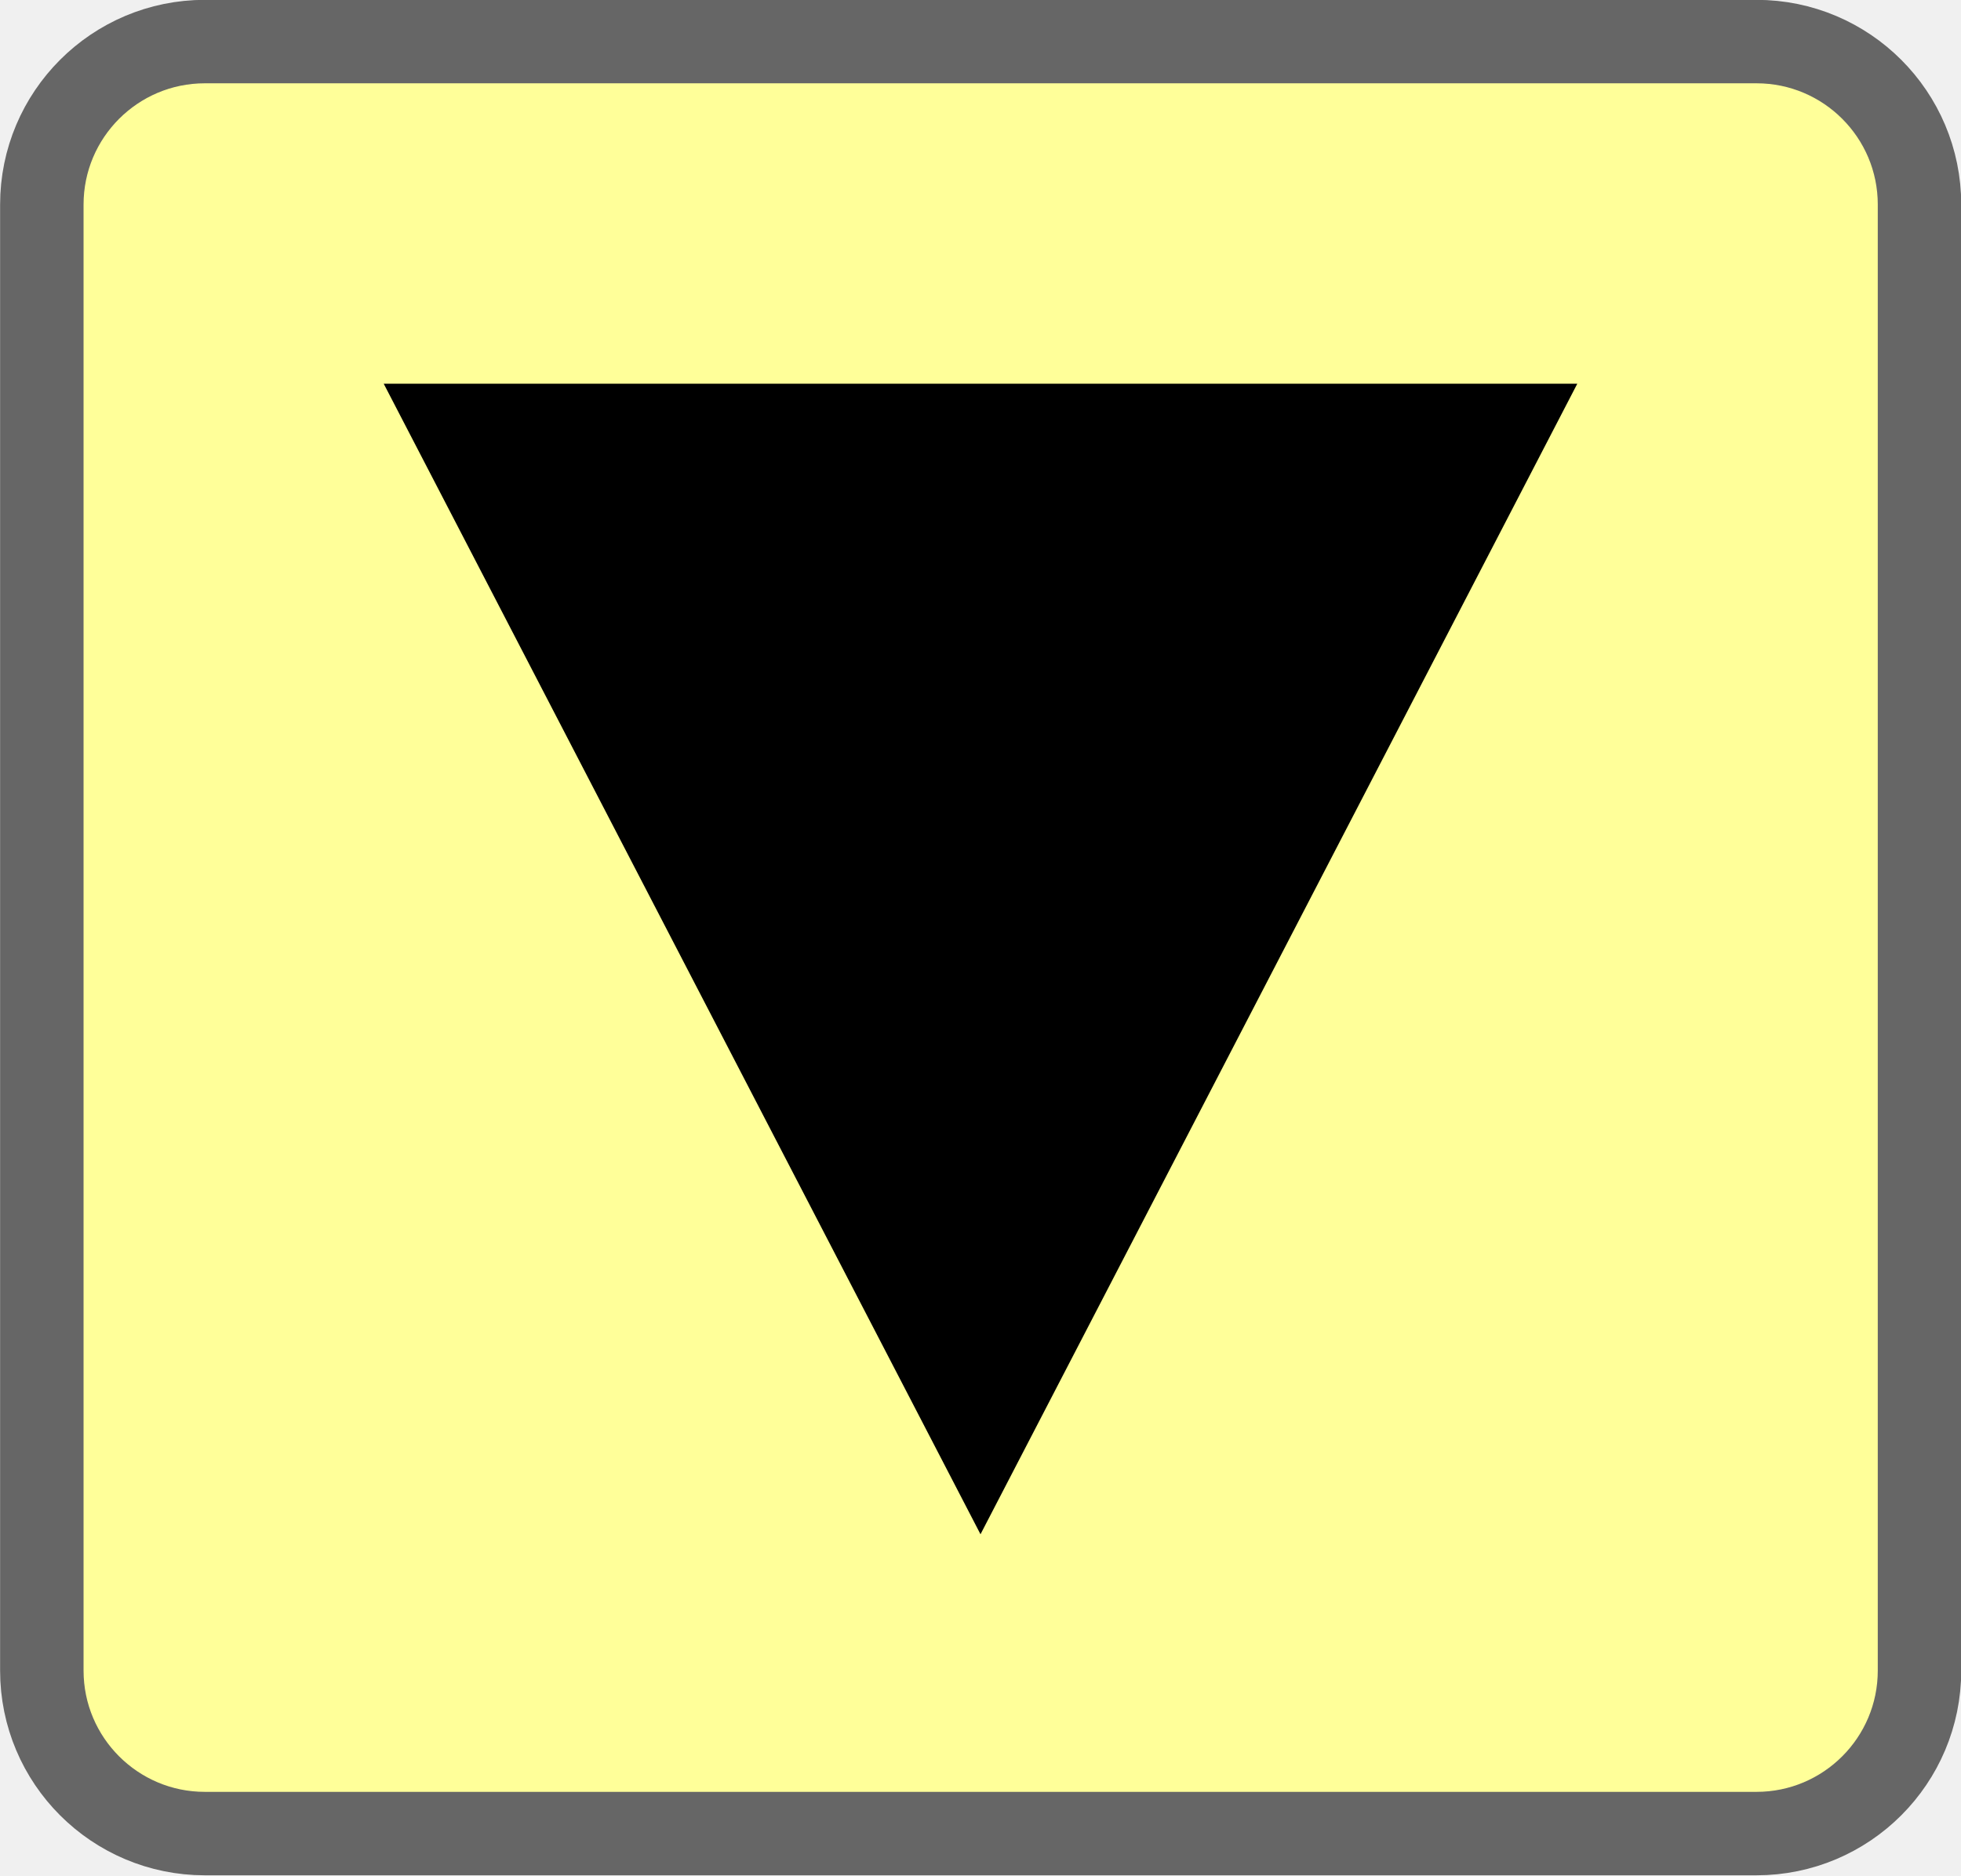
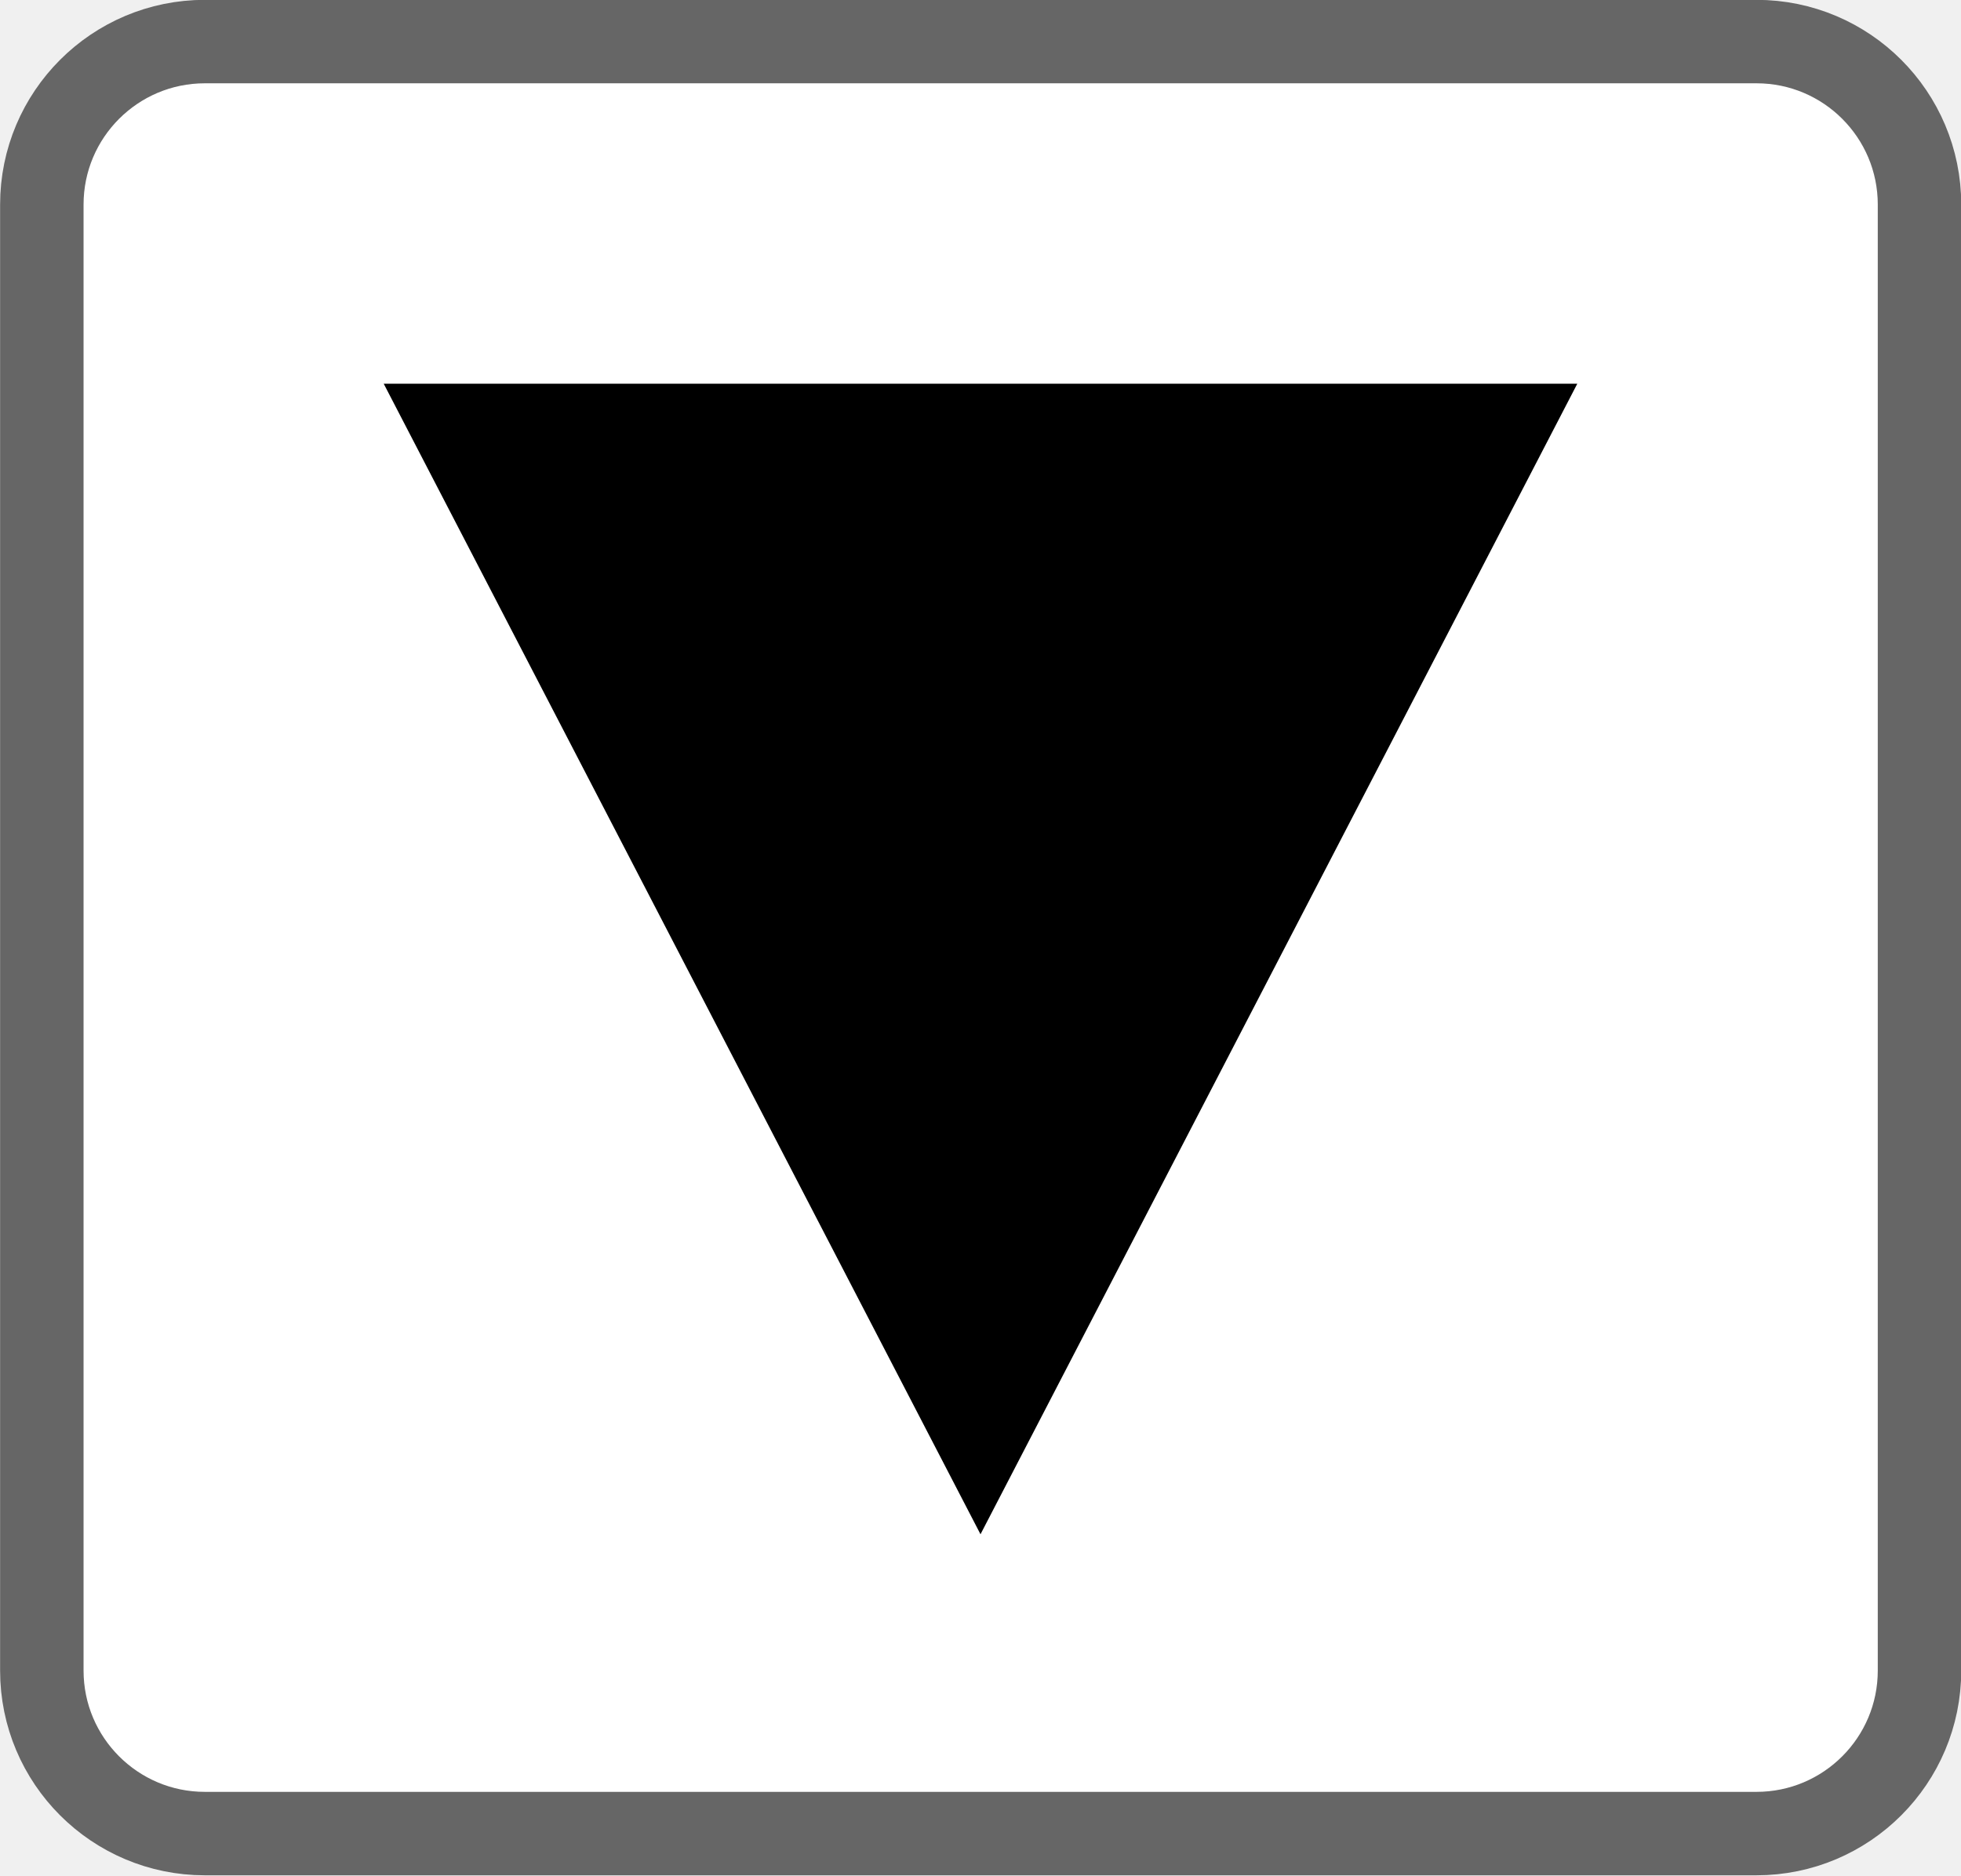
<svg xmlns="http://www.w3.org/2000/svg" width="23" height="22" viewBox="0 0 6.085 5.821" version="1.1" id="svg56722">
  <defs id="defs56716" />
  <g id="layer1" transform="translate(-35.42378,-62.97967)">
    <g id="g832" transform="translate(0.1322915,-0.1322987)">
-       <rect style="display:inline;opacity:1;fill:#ffff99;fill-opacity:1;stroke:#666666;stroke-width:0.259;stroke-opacity:1" id="rect942-6" width="5.827" height="5.562" x="35.421" y="-68.803" ry="0.506" transform="scale(1,-1)" />
+       <rect style="display:inline;opacity:1;fill:#ffffff;fill-opacity:1;stroke:#666666;stroke-width:0.259;stroke-opacity:1" id="rect942-6" width="5.827" height="5.562" x="35.421" y="-68.803" ry="0.506" transform="scale(1,-1)" />
      <path style="display:inline;opacity:1;fill:#000000;fill-opacity:1;stroke:none;stroke-width:0.371;stroke-opacity:1" d="M 38.334,67.874 40.186,64.303 h -2e-6 -3.704 -2e-6 z" id="rect948-0" />
    </g>
  </g>
</svg>
